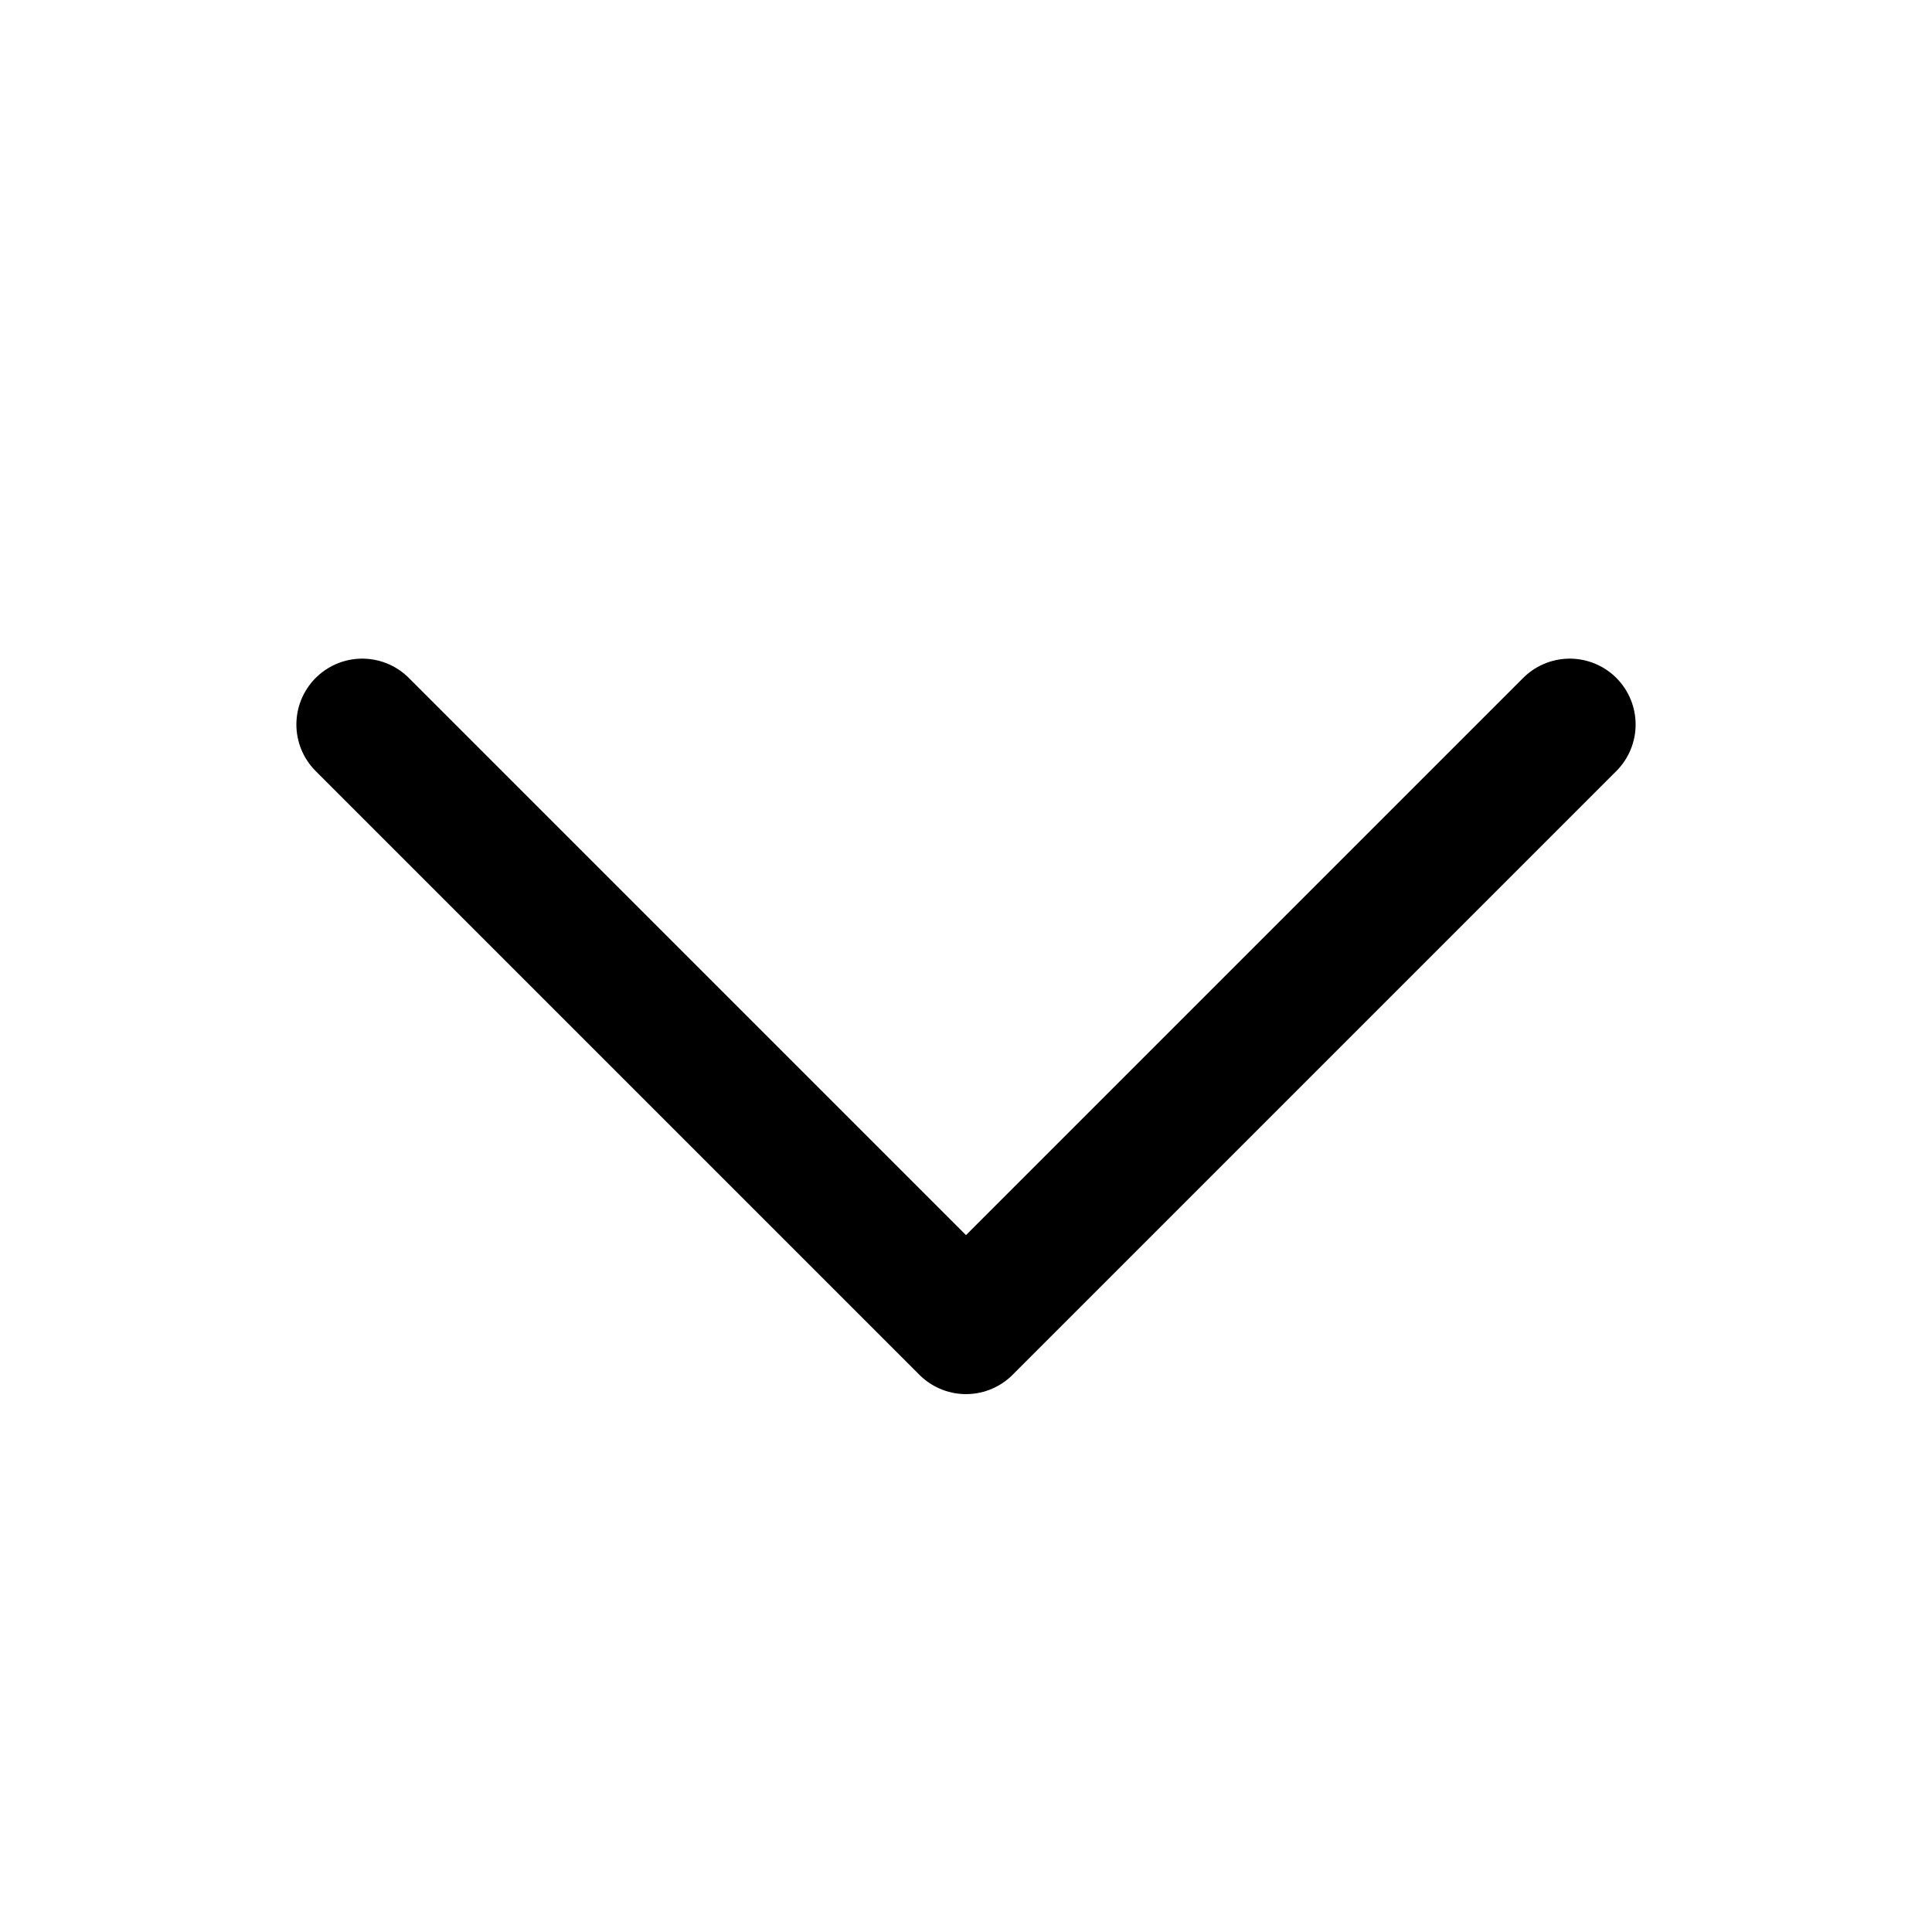
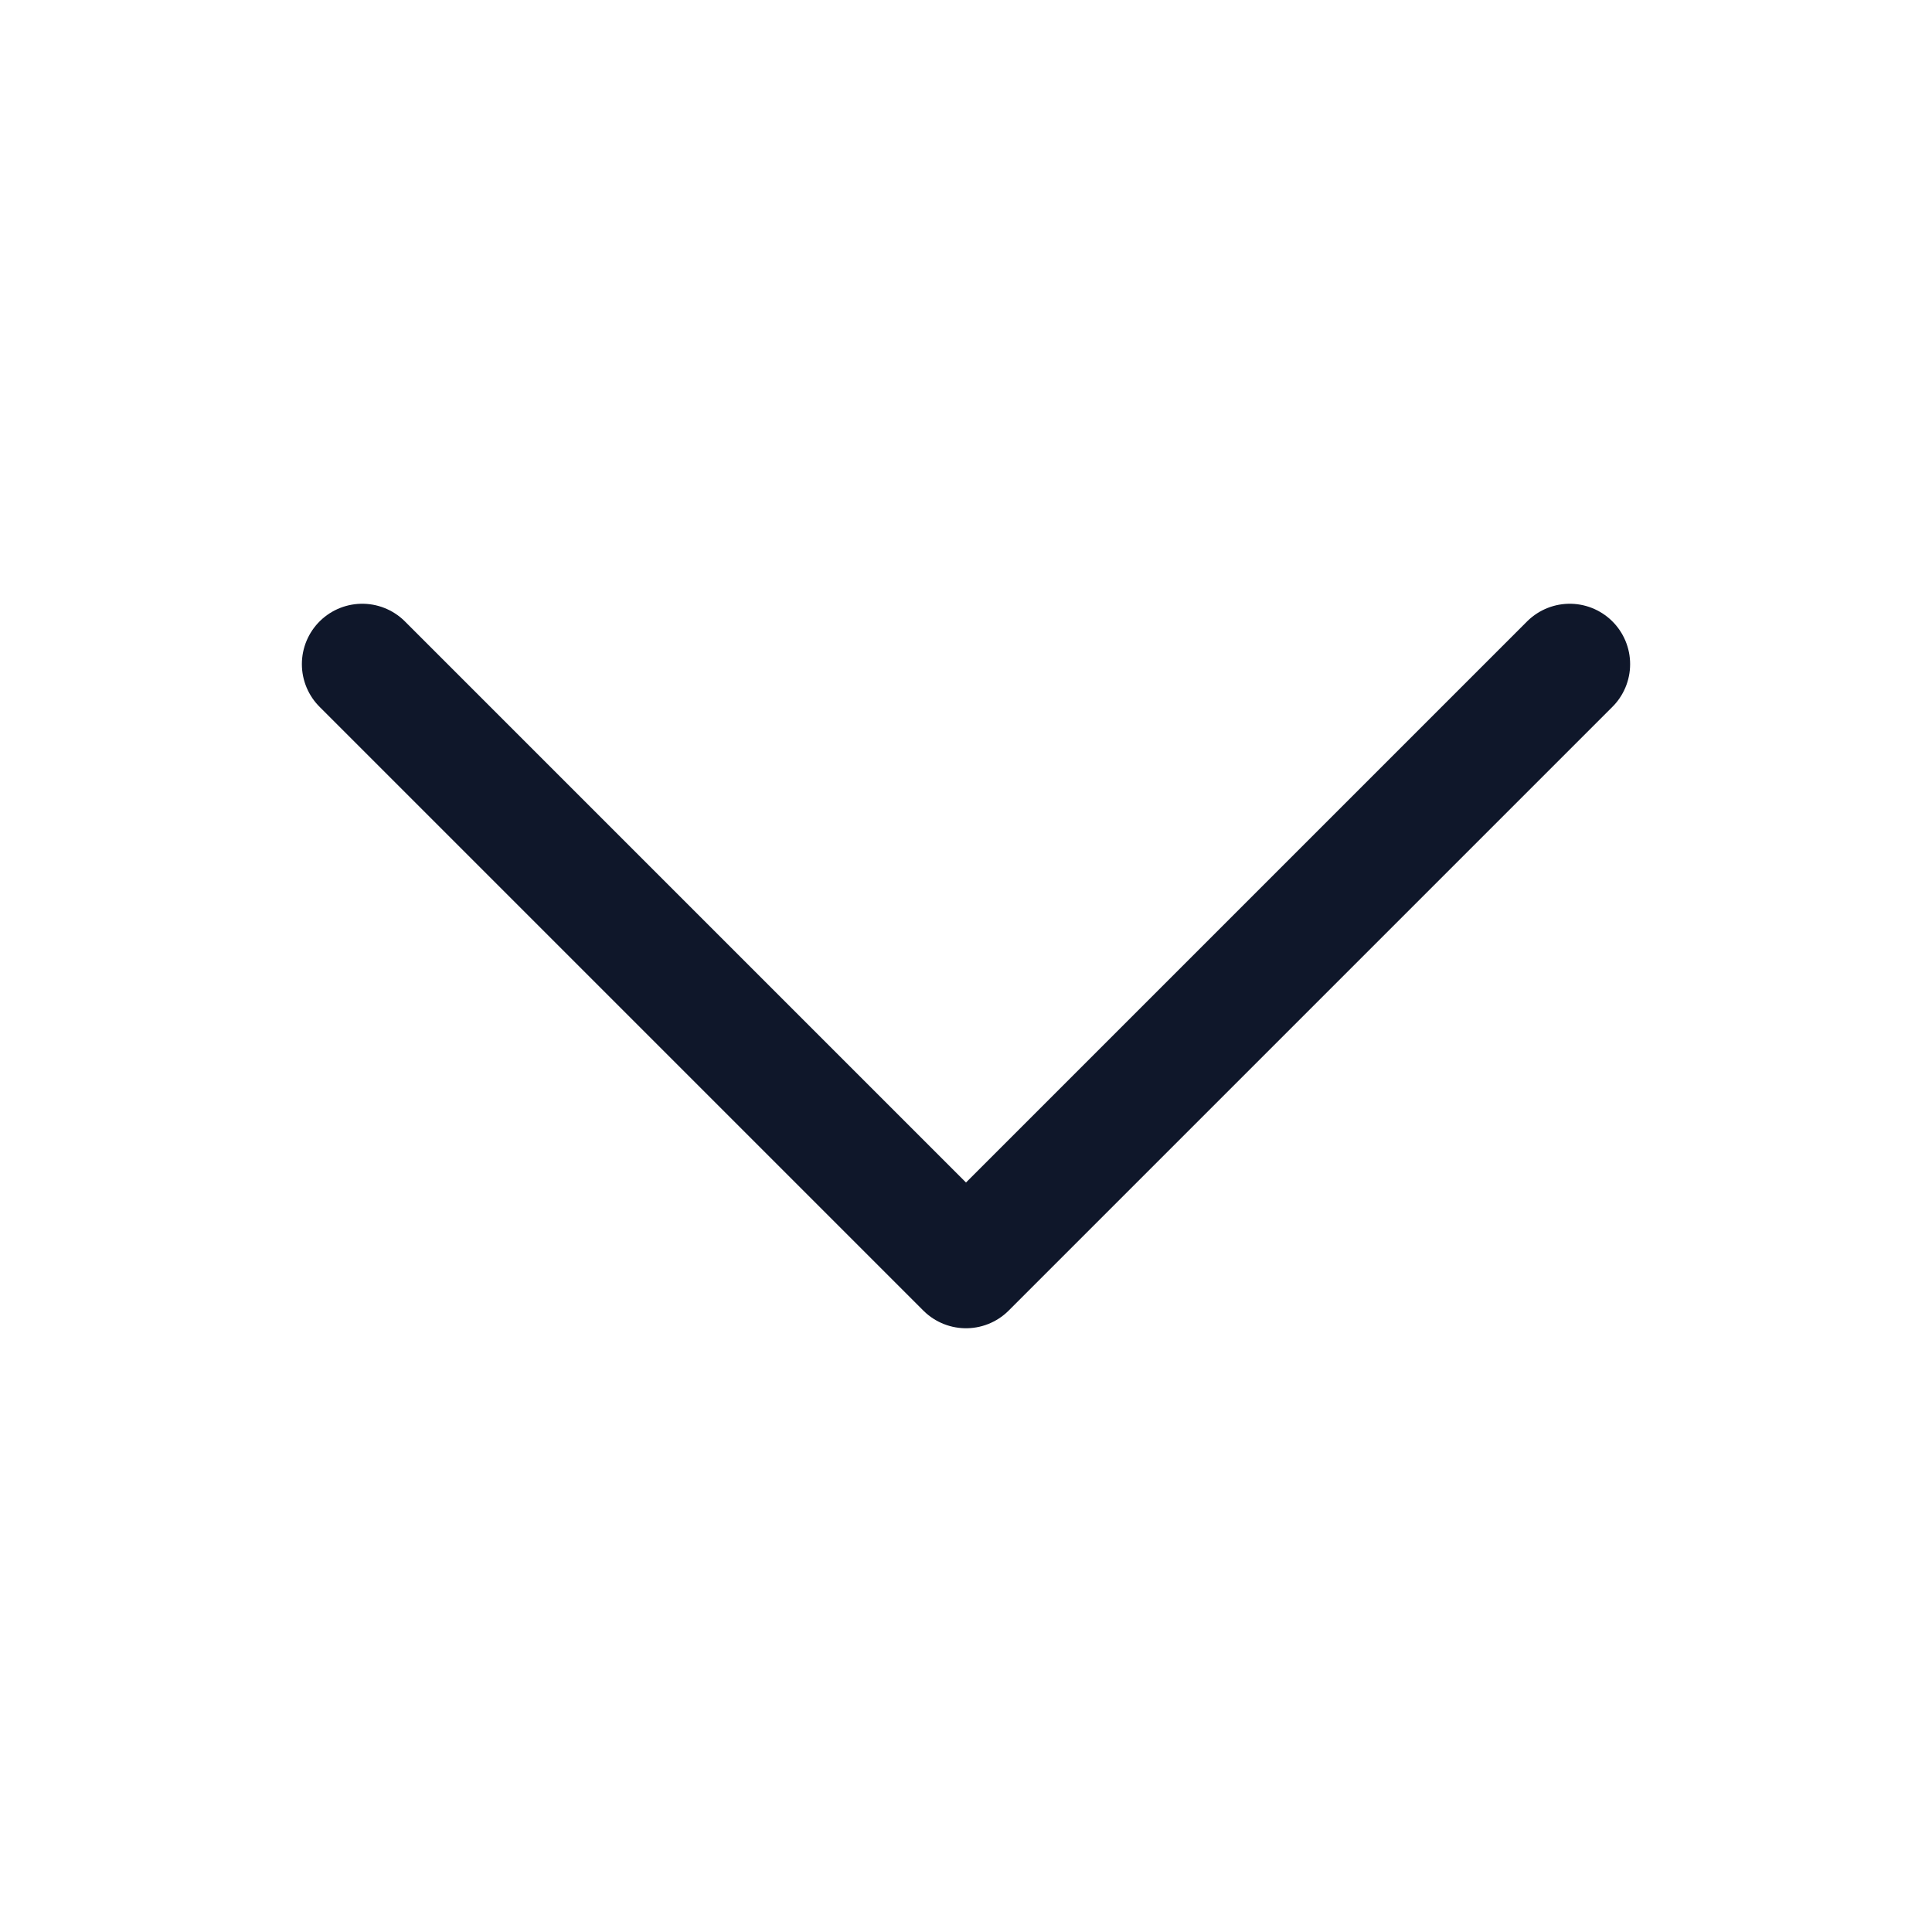
- <svg xmlns="http://www.w3.org/2000/svg" width="22" height="22" viewBox="0 0 22 22" fill="none">
-   <path d="M17.875 8.25L11 15.125L4.125 8.25" stroke="currentColor" stroke-width="1.5" stroke-linecap="round" stroke-linejoin="round" />
+ <svg xmlns="http://www.w3.org/2000/svg" width="24" height="24" viewBox="0 0 24 24" fill="none">
+   <path d="M19.5 8.25L12 15.75L4.5 8.25" stroke="#0F172A" stroke-width="1.5" stroke-linecap="round" stroke-linejoin="round" />
</svg>
